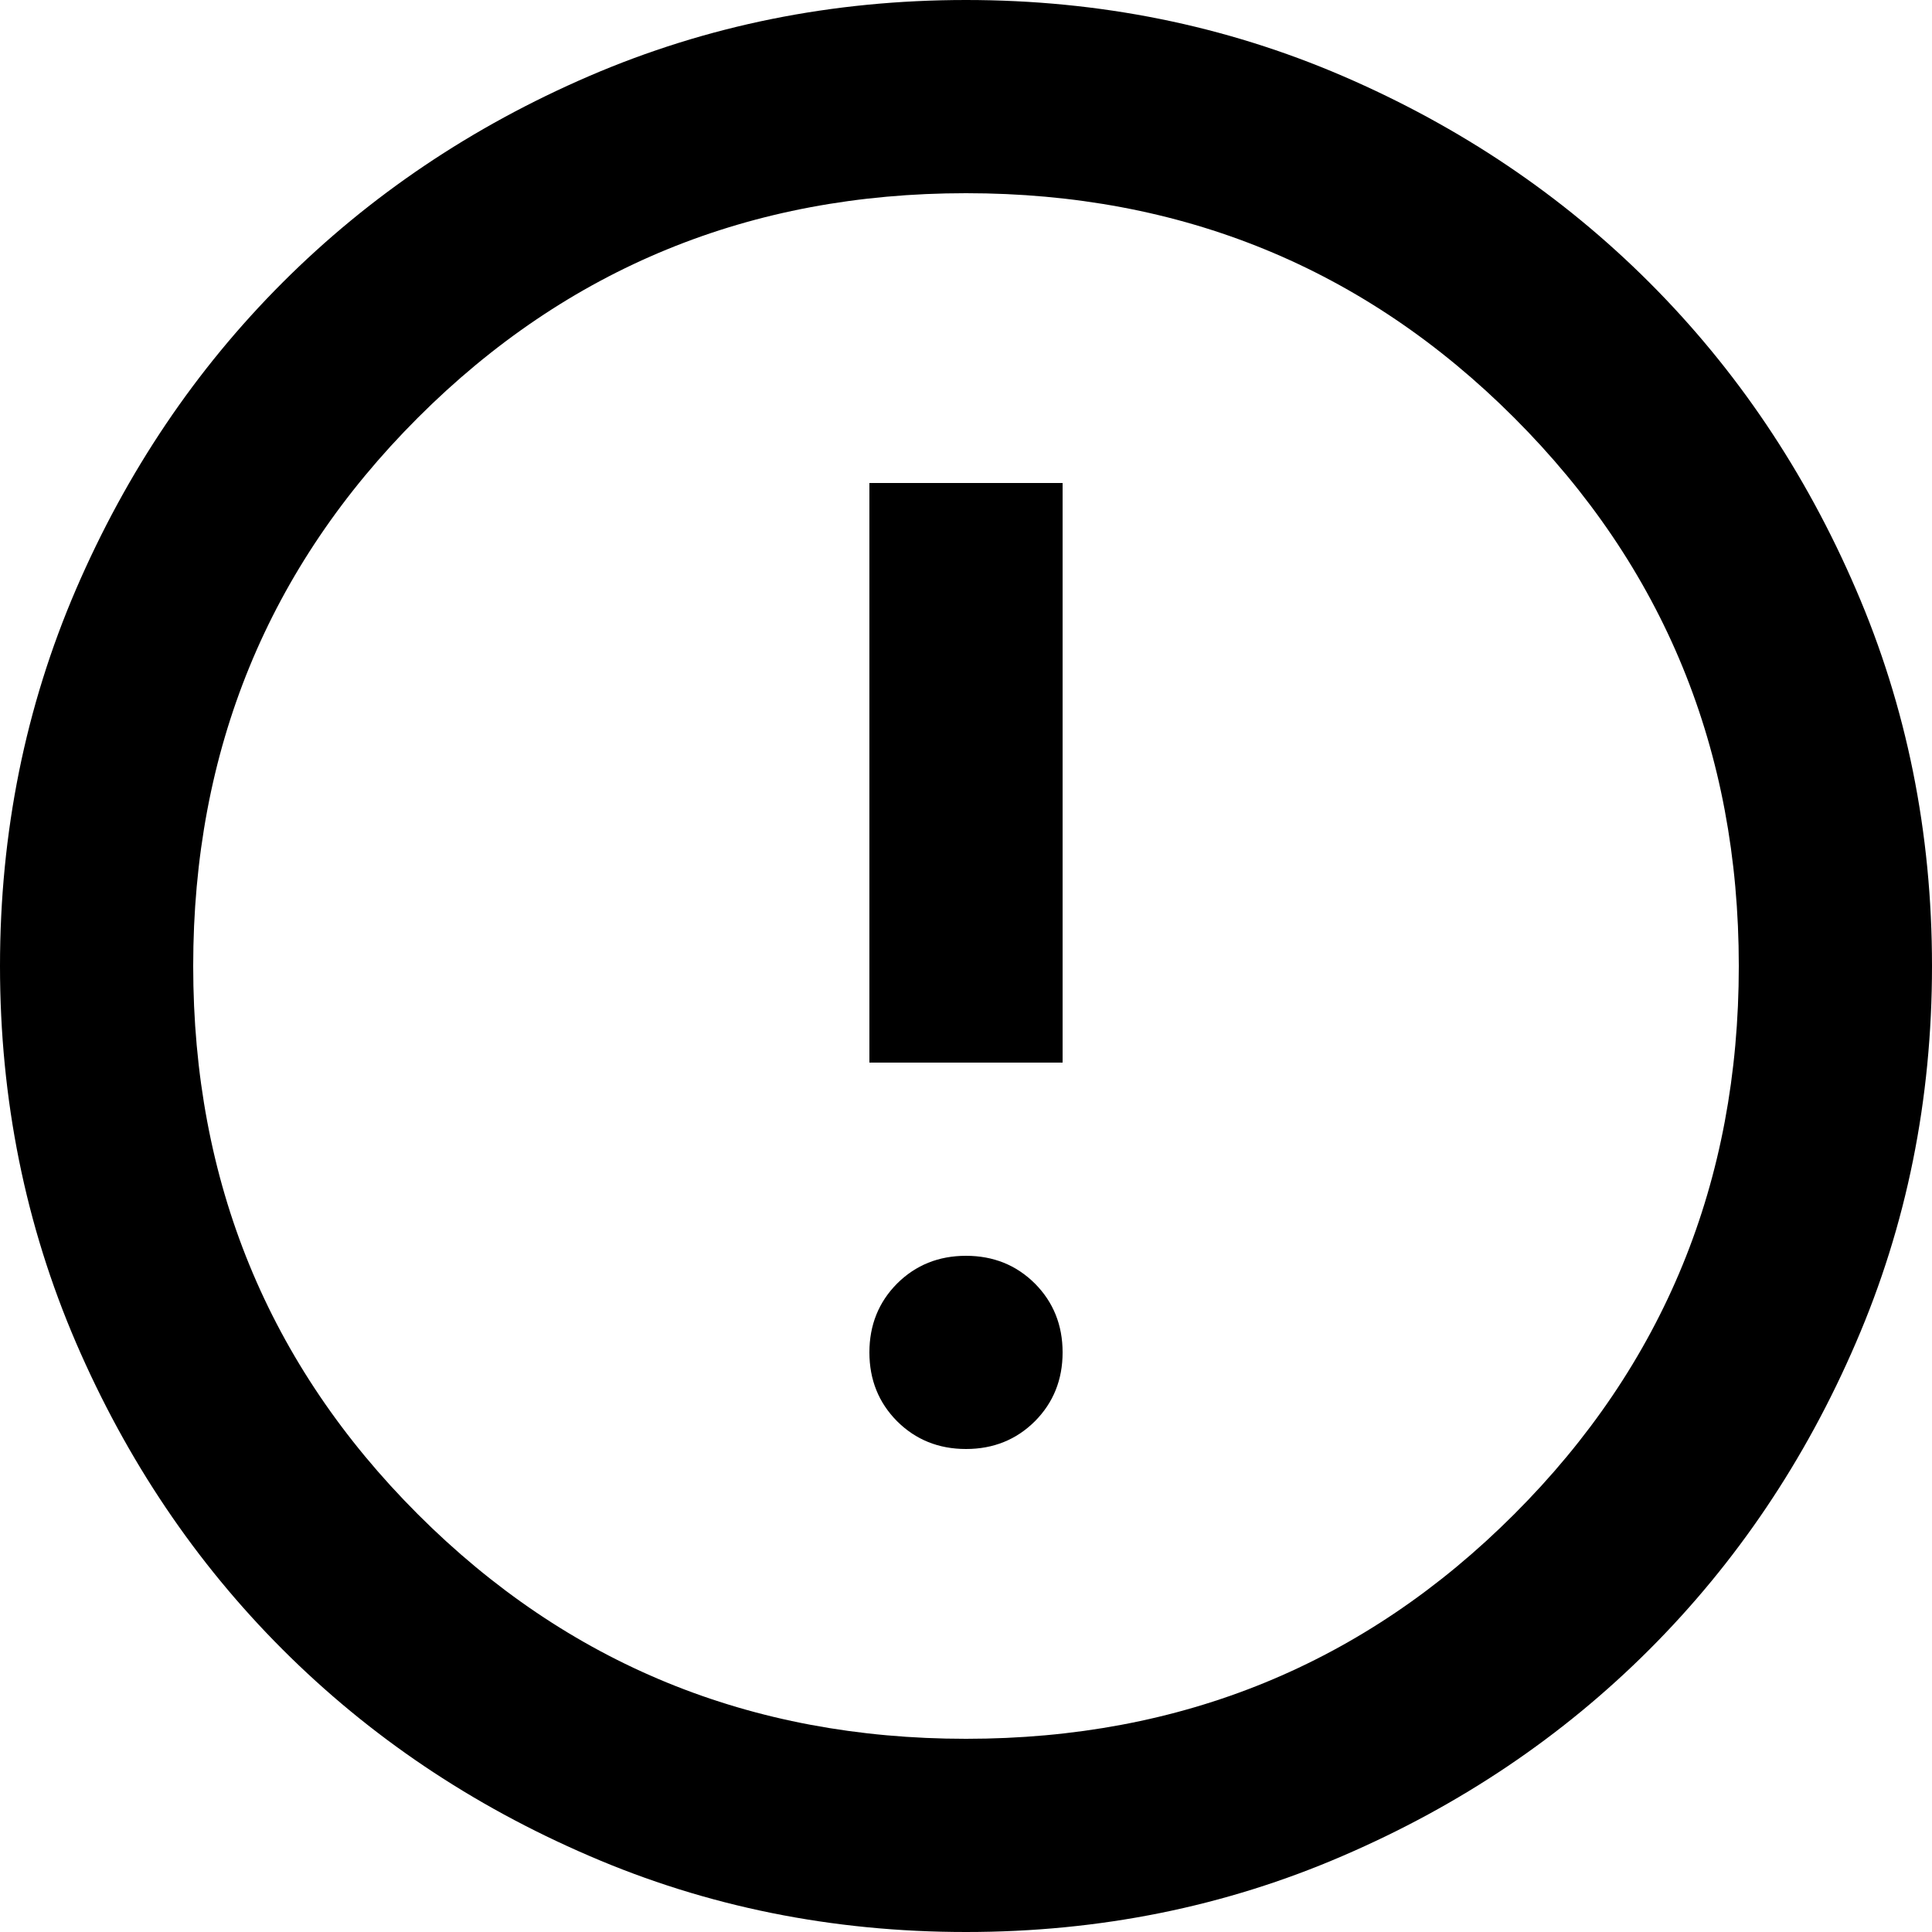
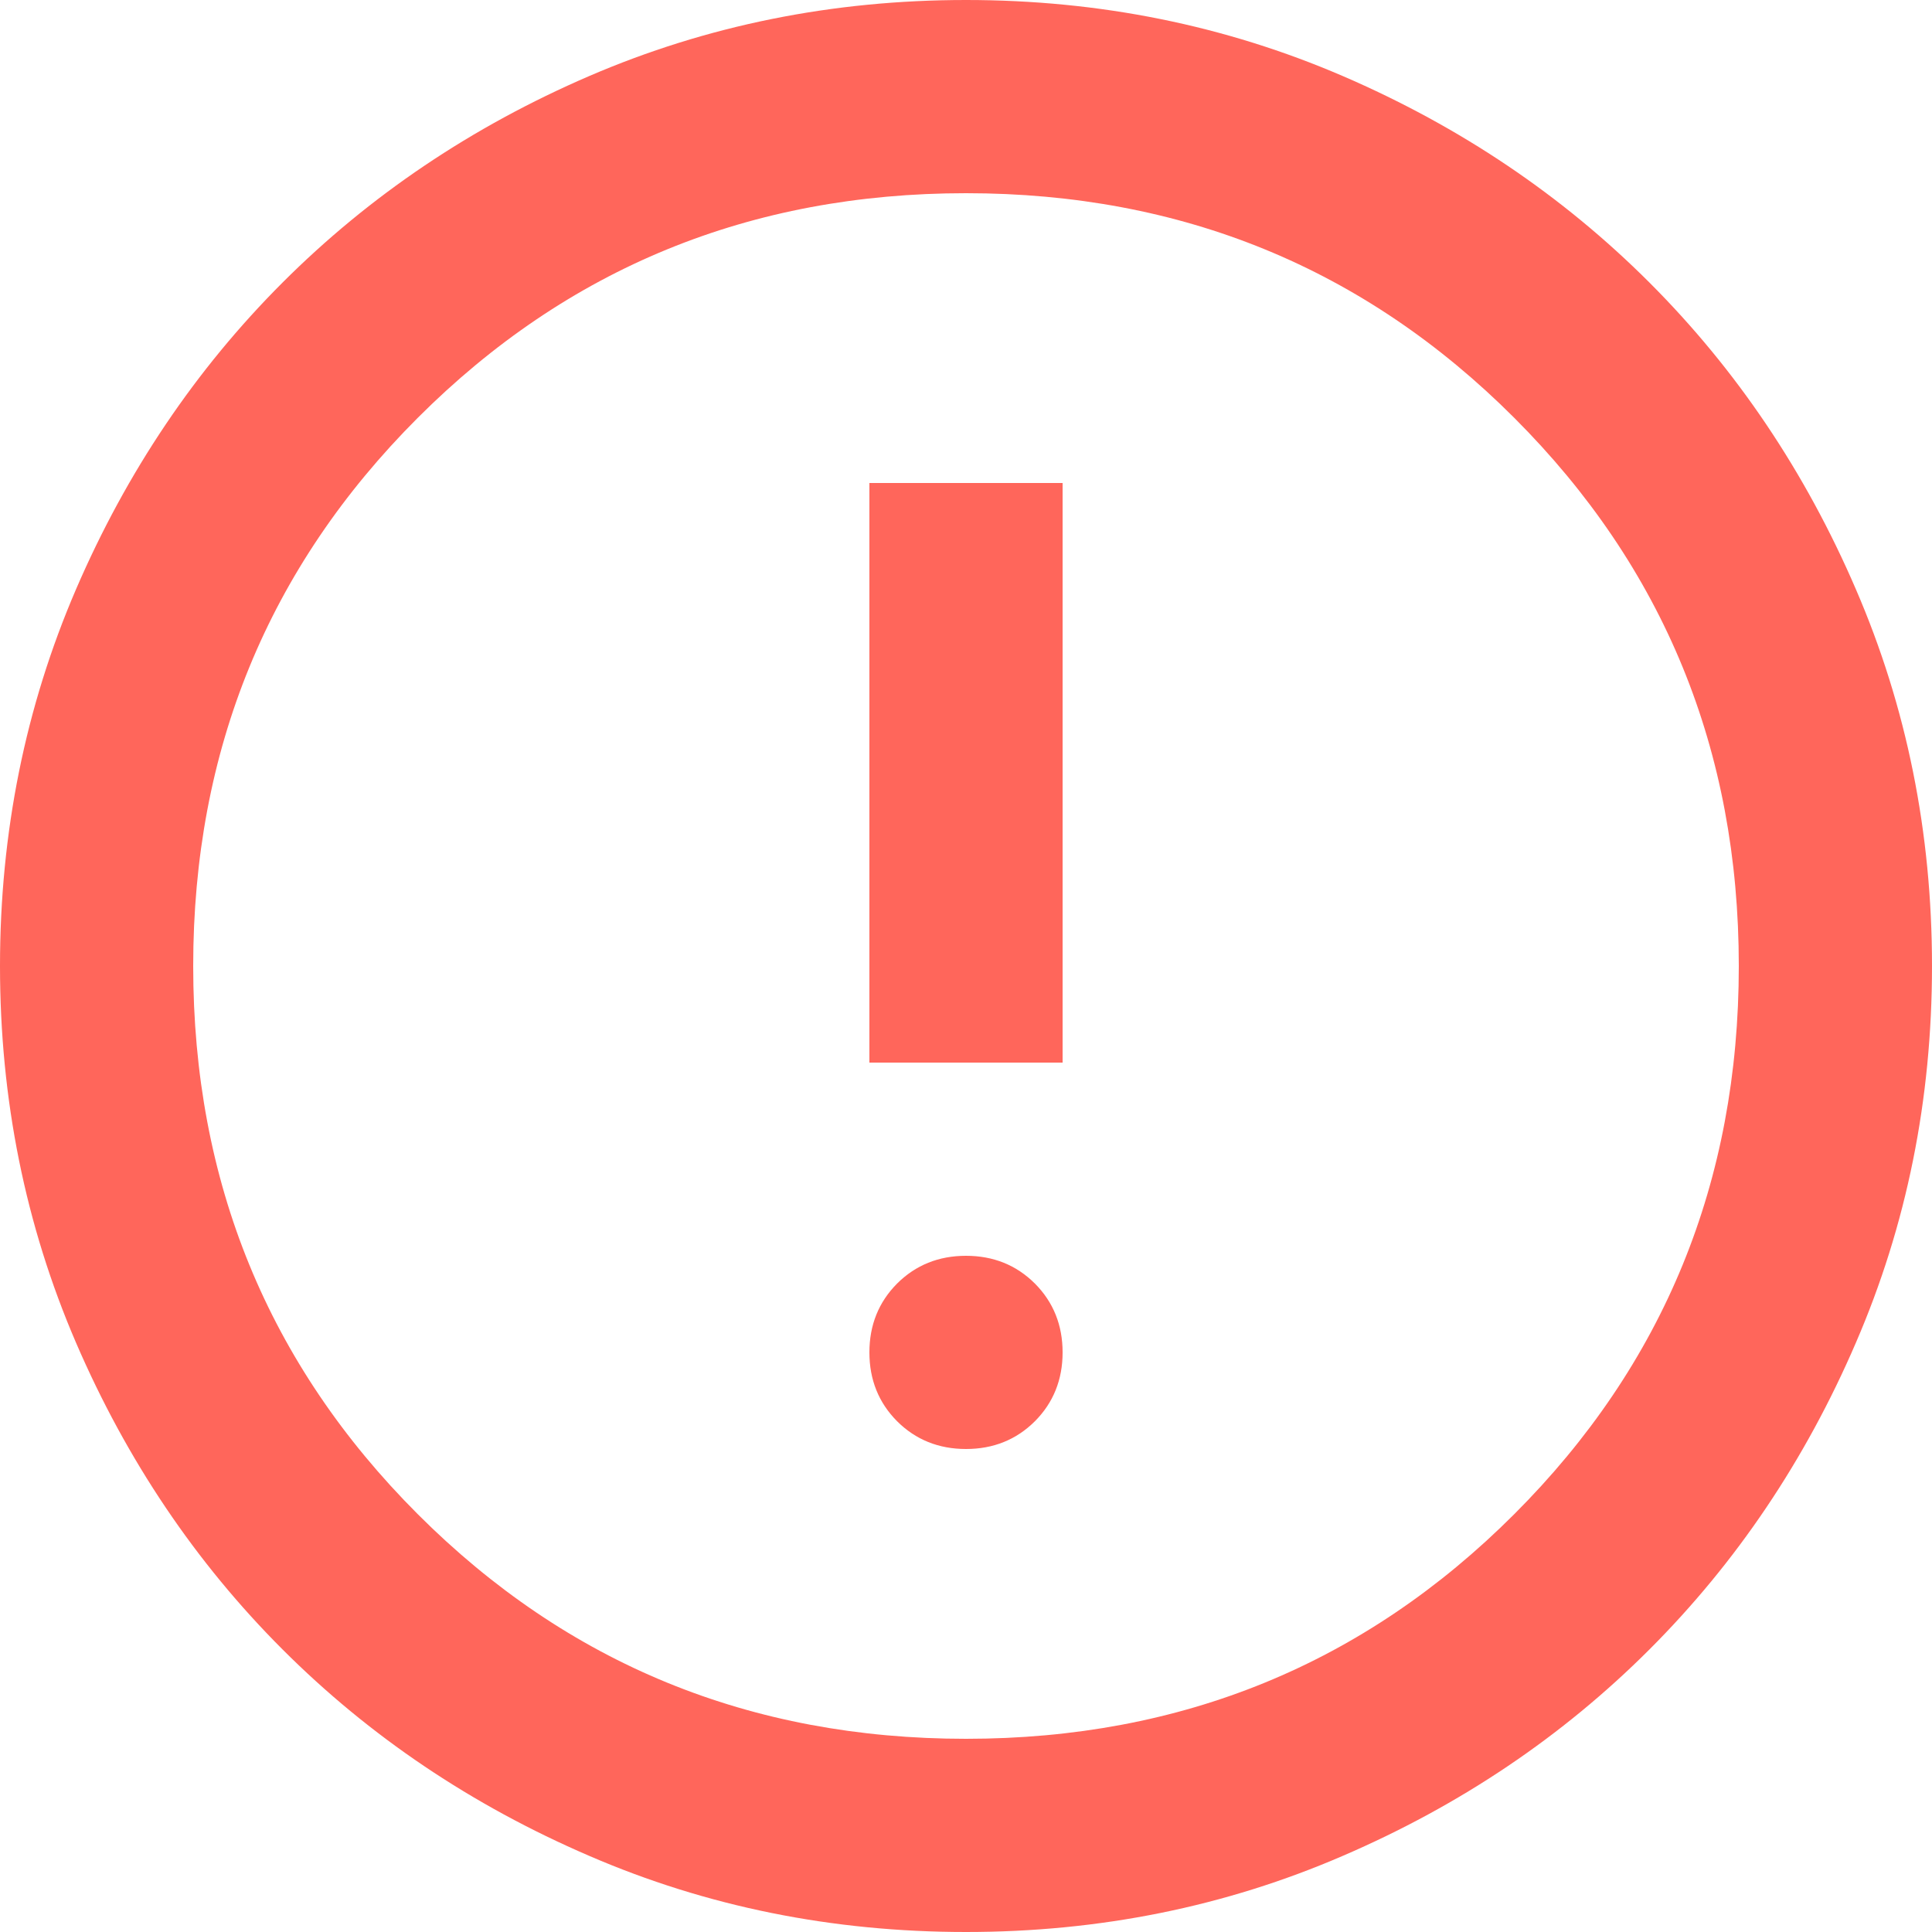
<svg xmlns="http://www.w3.org/2000/svg" width="20" height="20" viewBox="0 0 20 20" fill="none">
-   <path d="M10 15C10.283 15 10.521 14.904 10.713 14.713C10.904 14.521 11 14.283 11 14C11 13.717 10.904 13.479 10.713 13.287C10.521 13.096 10.283 13 10 13C9.717 13 9.479 13.096 9.287 13.287C9.096 13.479 9 13.717 9 14C9 14.283 9.096 14.521 9.287 14.713C9.479 14.904 9.717 15 10 15ZM9 11H11V5H9V11ZM10 20C8.617 20 7.317 19.738 6.1 19.212C4.883 18.688 3.825 17.975 2.925 17.075C2.025 16.175 1.312 15.117 0.787 13.9C0.263 12.683 0 11.383 0 10C0 8.617 0.263 7.317 0.787 6.1C1.312 4.883 2.025 3.825 2.925 2.925C3.825 2.025 4.883 1.312 6.1 0.787C7.317 0.263 8.617 0 10 0C11.383 0 12.683 0.263 13.9 0.787C15.117 1.312 16.175 2.025 17.075 2.925C17.975 3.825 18.688 4.883 19.212 6.1C19.738 7.317 20 8.617 20 10C20 11.383 19.738 12.683 19.212 13.9C18.688 15.117 17.975 16.175 17.075 17.075C16.175 17.975 15.117 18.688 13.9 19.212C12.683 19.738 11.383 20 10 20ZM10 18C12.233 18 14.125 17.225 15.675 15.675C17.225 14.125 18 12.233 18 10C18 7.767 17.225 5.875 15.675 4.325C14.125 2.775 12.233 2 10 2C7.767 2 5.875 2.775 4.325 4.325C2.775 5.875 2 7.767 2 10C2 12.233 2.775 14.125 4.325 15.675C5.875 17.225 7.767 18 10 18Z" fill="black" />
+   <path d="M10 15C10.283 15 10.521 14.904 10.713 14.713C10.904 14.521 11 14.283 11 14C11 13.717 10.904 13.479 10.713 13.287C10.521 13.096 10.283 13 10 13C9.717 13 9.479 13.096 9.287 13.287C9.096 13.479 9 13.717 9 14C9 14.283 9.096 14.521 9.287 14.713C9.479 14.904 9.717 15 10 15ZM9 11H11V5H9V11ZM10 20C8.617 20 7.317 19.738 6.1 19.212C4.883 18.688 3.825 17.975 2.925 17.075C2.025 16.175 1.312 15.117 0.787 13.9C0.263 12.683 0 11.383 0 10C0 8.617 0.263 7.317 0.787 6.1C1.312 4.883 2.025 3.825 2.925 2.925C3.825 2.025 4.883 1.312 6.1 0.787C7.317 0.263 8.617 0 10 0C11.383 0 12.683 0.263 13.9 0.787C15.117 1.312 16.175 2.025 17.075 2.925C17.975 3.825 18.688 4.883 19.212 6.1C19.738 7.317 20 8.617 20 10C20 11.383 19.738 12.683 19.212 13.9C18.688 15.117 17.975 16.175 17.075 17.075C16.175 17.975 15.117 18.688 13.9 19.212C12.683 19.738 11.383 20 10 20ZM10 18C12.233 18 14.125 17.225 15.675 15.675C17.225 14.125 18 12.233 18 10C18 7.767 17.225 5.875 15.675 4.325C14.125 2.775 12.233 2 10 2C7.767 2 5.875 2.775 4.325 4.325C2.775 5.875 2 7.767 2 10C2 12.233 2.775 14.125 4.325 15.675C5.875 17.225 7.767 18 10 18Z" fill="#FF665B" />
</svg>
